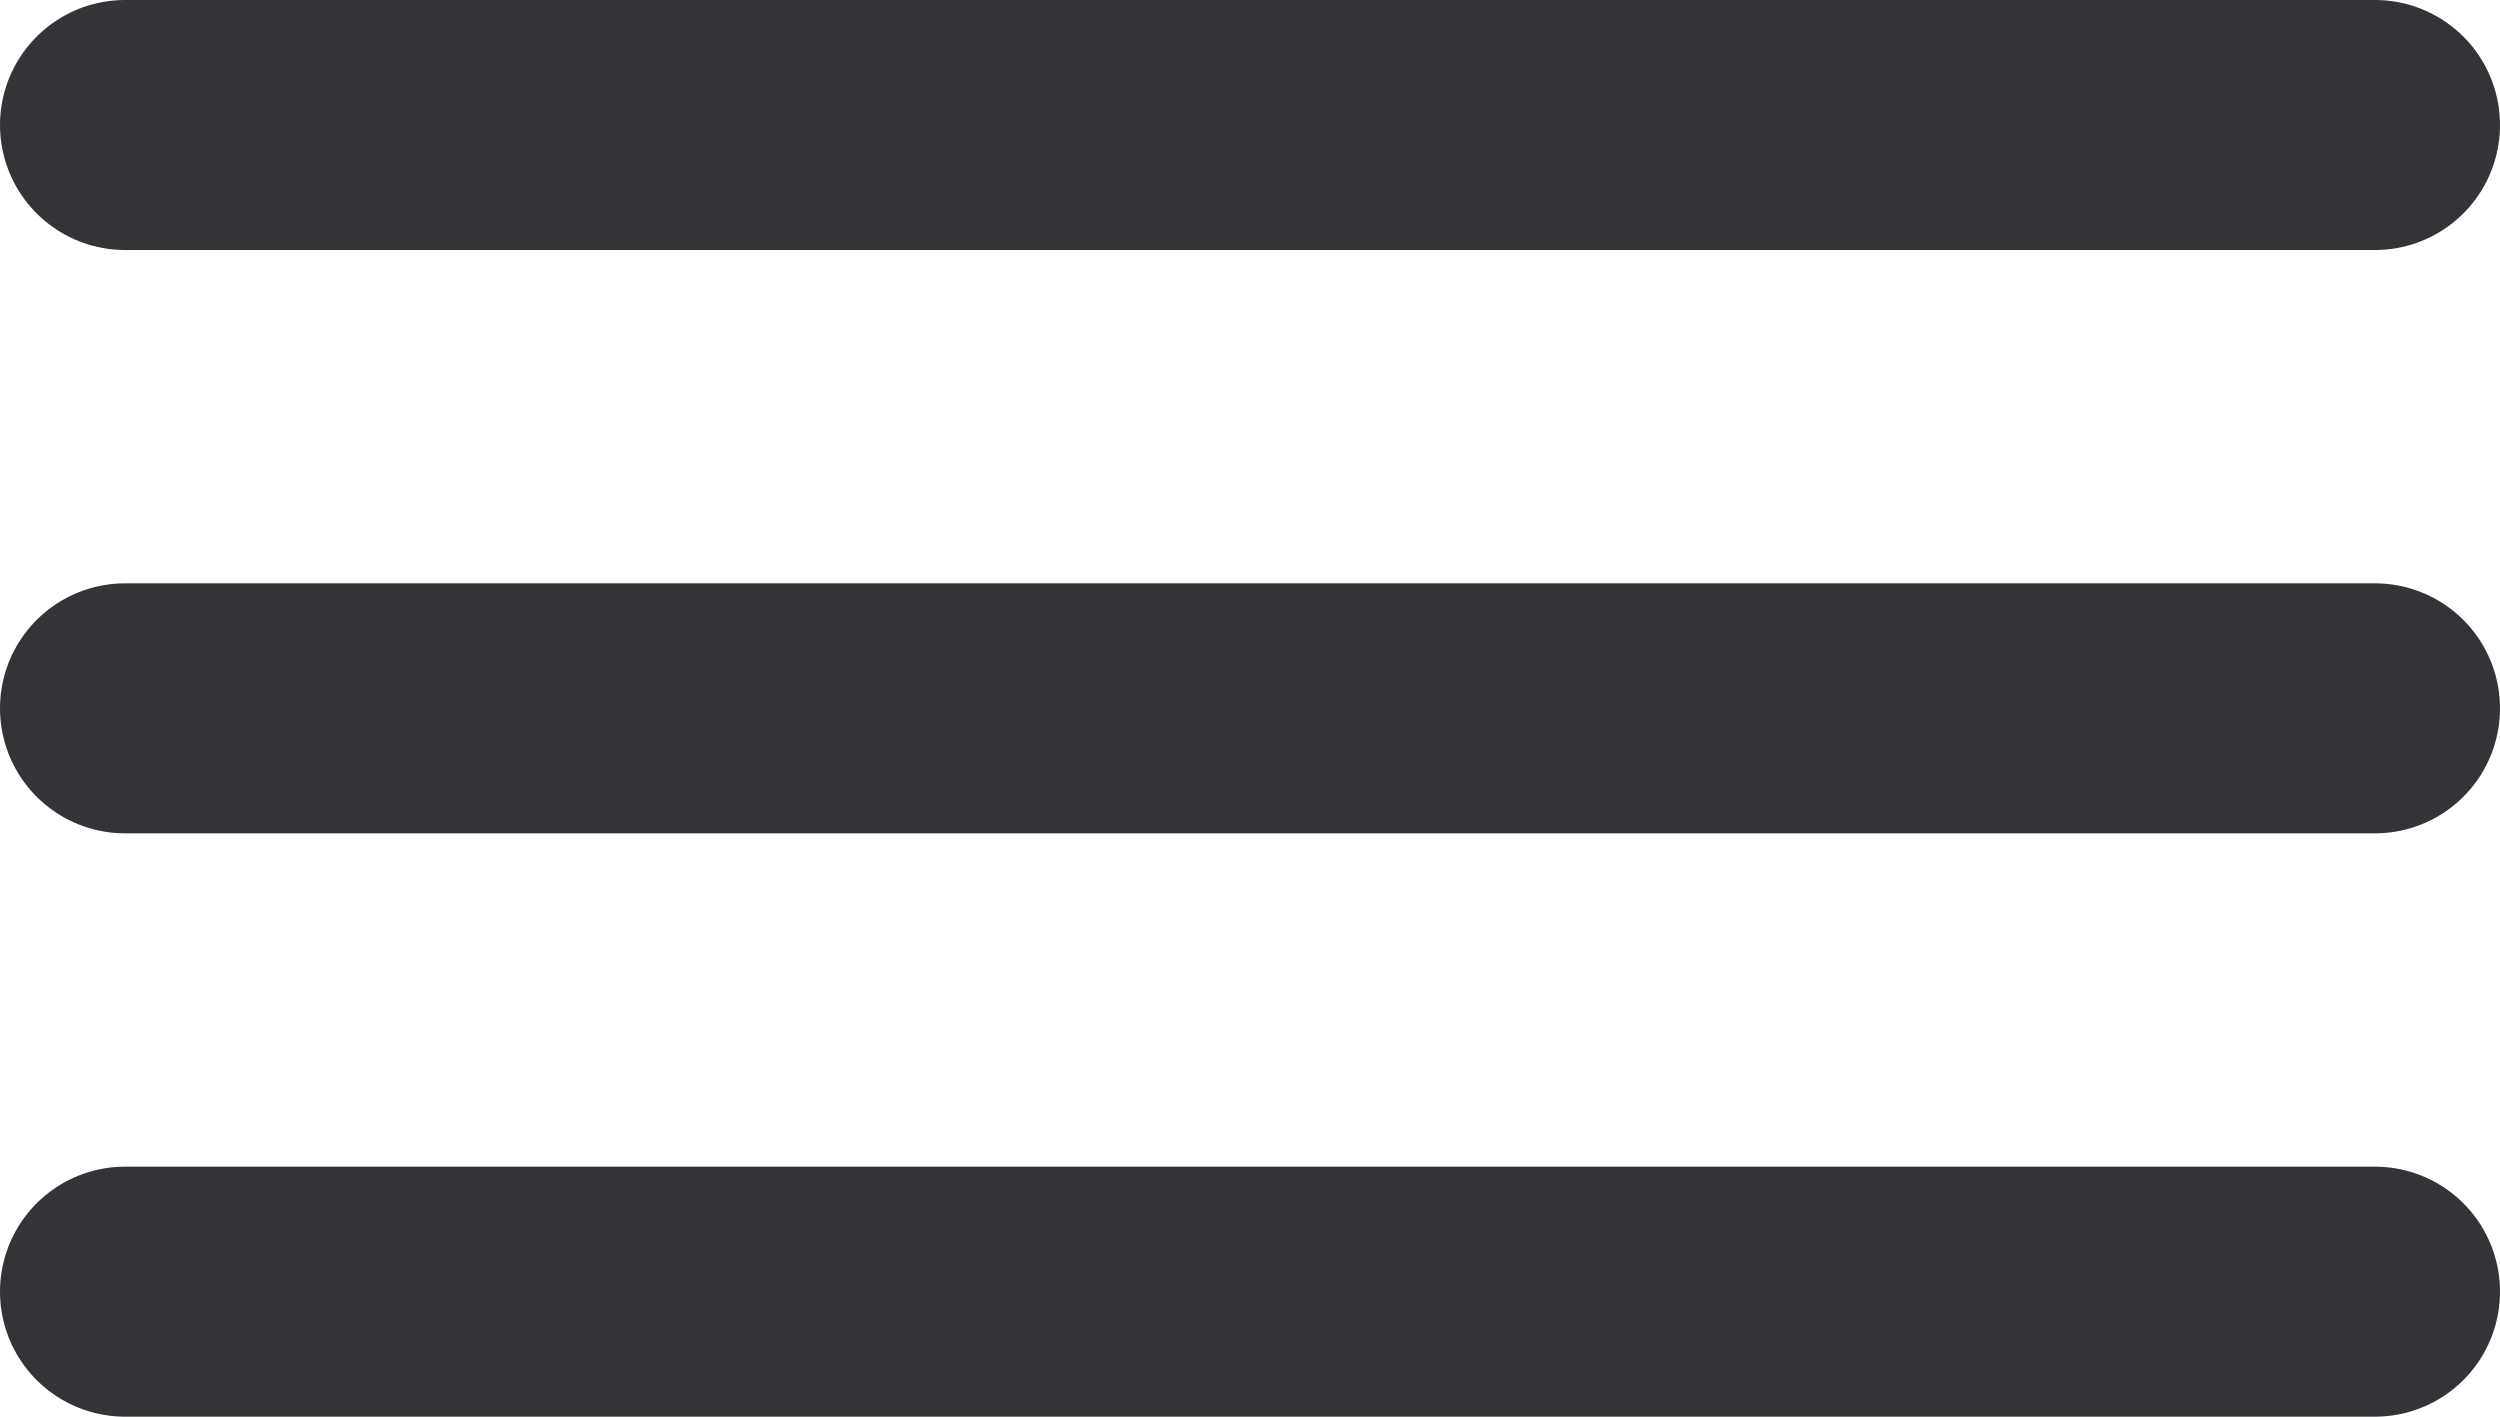
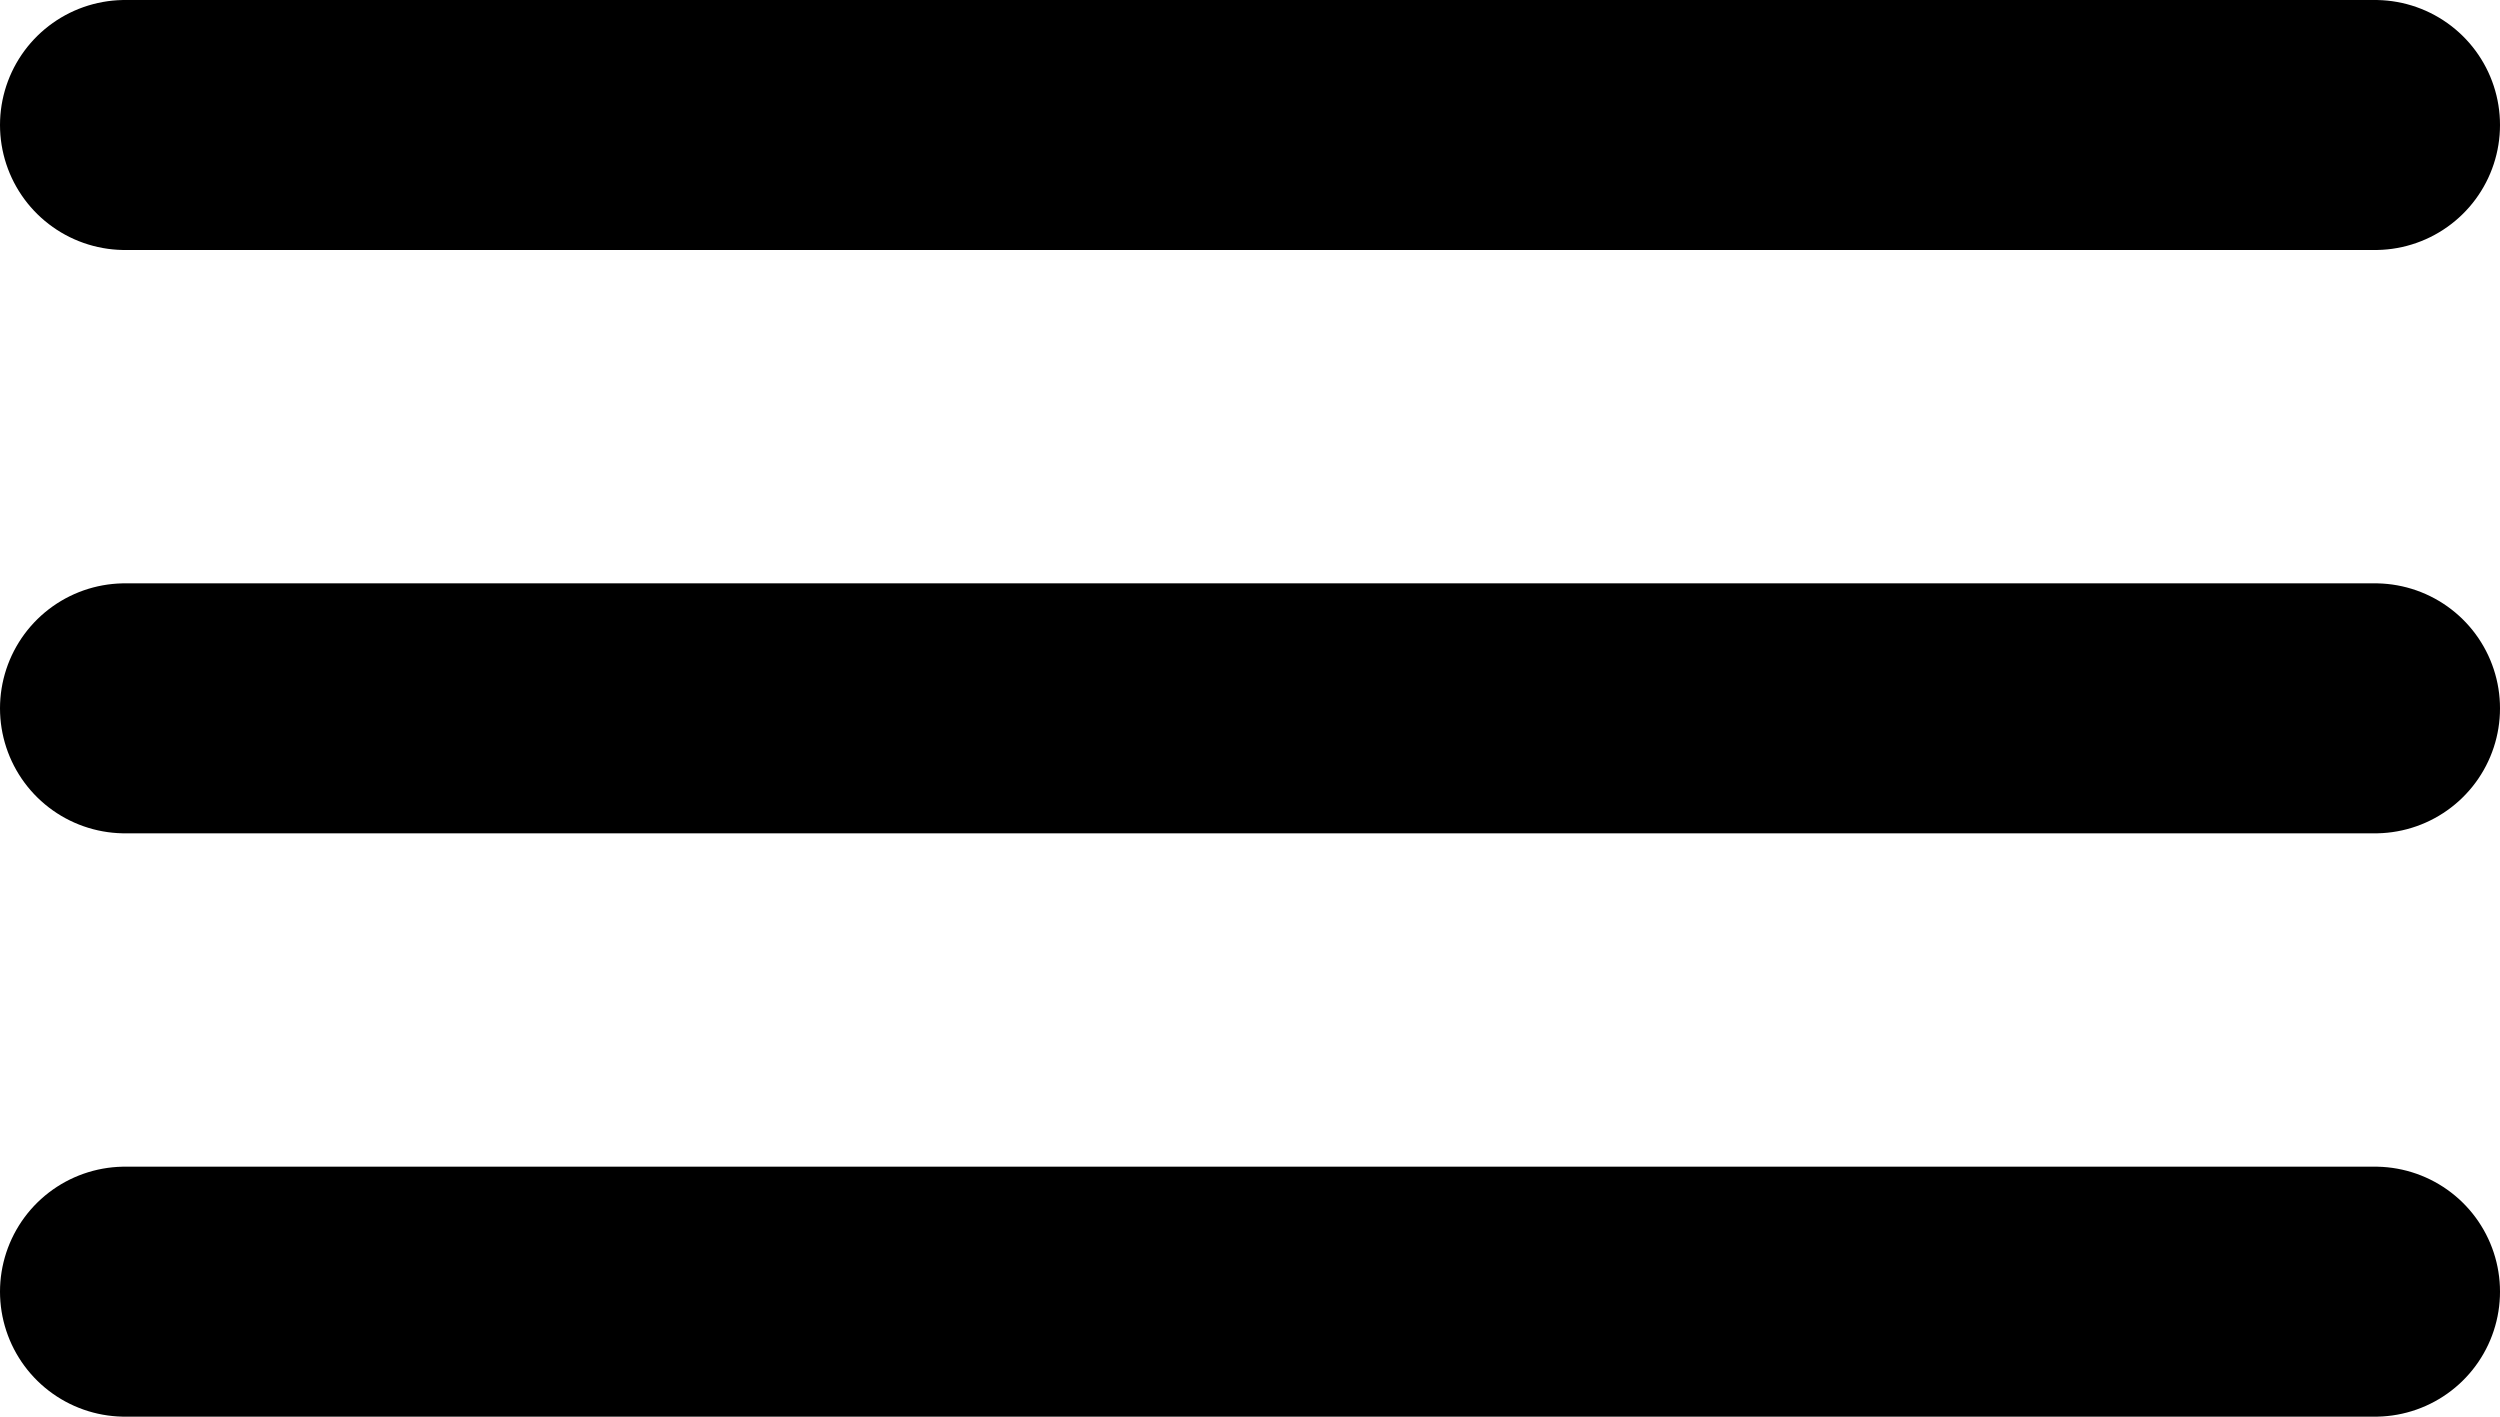
- <svg xmlns="http://www.w3.org/2000/svg" width="30" height="17" viewBox="0 0 30 17" fill="none">
-   <line x1="1.5" y1="1.5" x2="28.5" y2="1.5" stroke="#323438" stroke-width="3" stroke-linecap="round" />
-   <line x1="1.5" y1="8.5" x2="28.5" y2="8.5" stroke="#323438" stroke-width="3" stroke-linecap="round" />
-   <line x1="1.5" y1="15.5" x2="28.5" y2="15.5" stroke="#323438" stroke-width="3" stroke-linecap="round" />
+ <svg xmlns="http://www.w3.org/2000/svg" width="30" height="17" viewBox="0 0 30 17" fill="currentColor">
+   <line x1="1.5" y1="1.5" x2="28.5" y2="1.5" stroke="currentColor" stroke-width="3" stroke-linecap="round" />
+   <line x1="1.5" y1="8.5" x2="28.5" y2="8.5" stroke="currentColor" stroke-width="3" stroke-linecap="round" />
+   <line x1="1.5" y1="15.5" x2="28.5" y2="15.5" stroke="currentColor" stroke-width="3" stroke-linecap="round" />
</svg>
